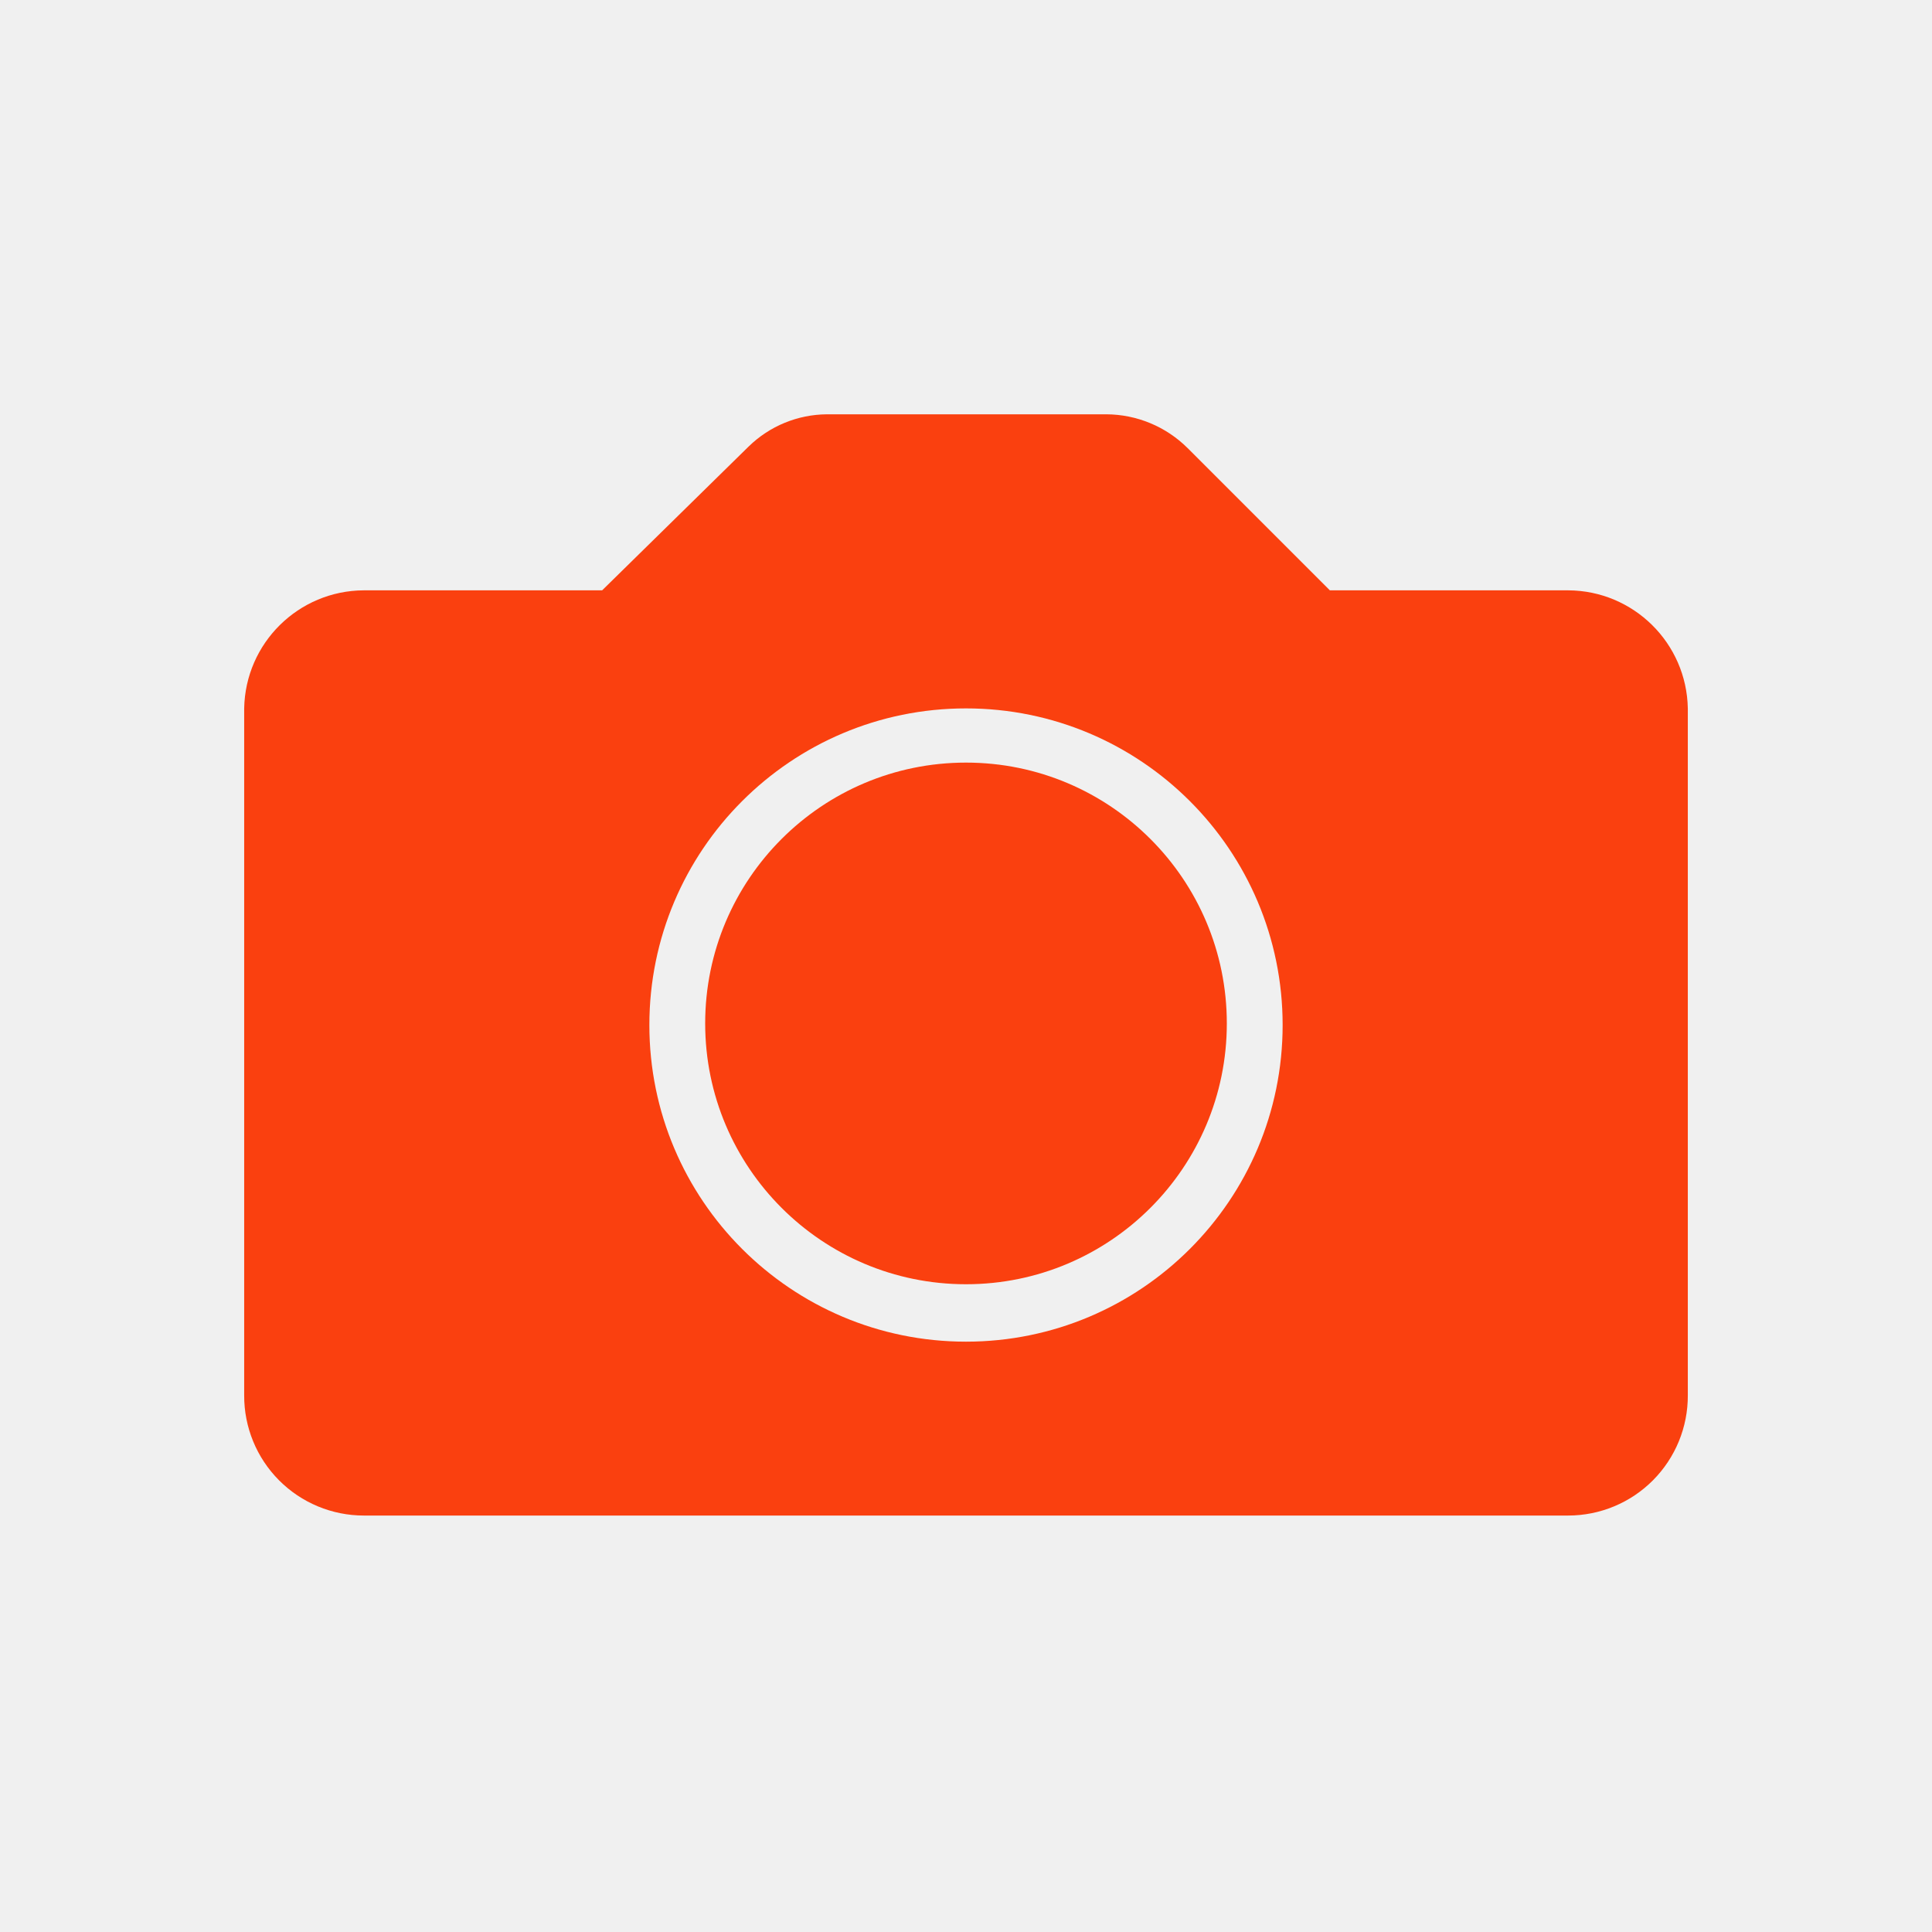
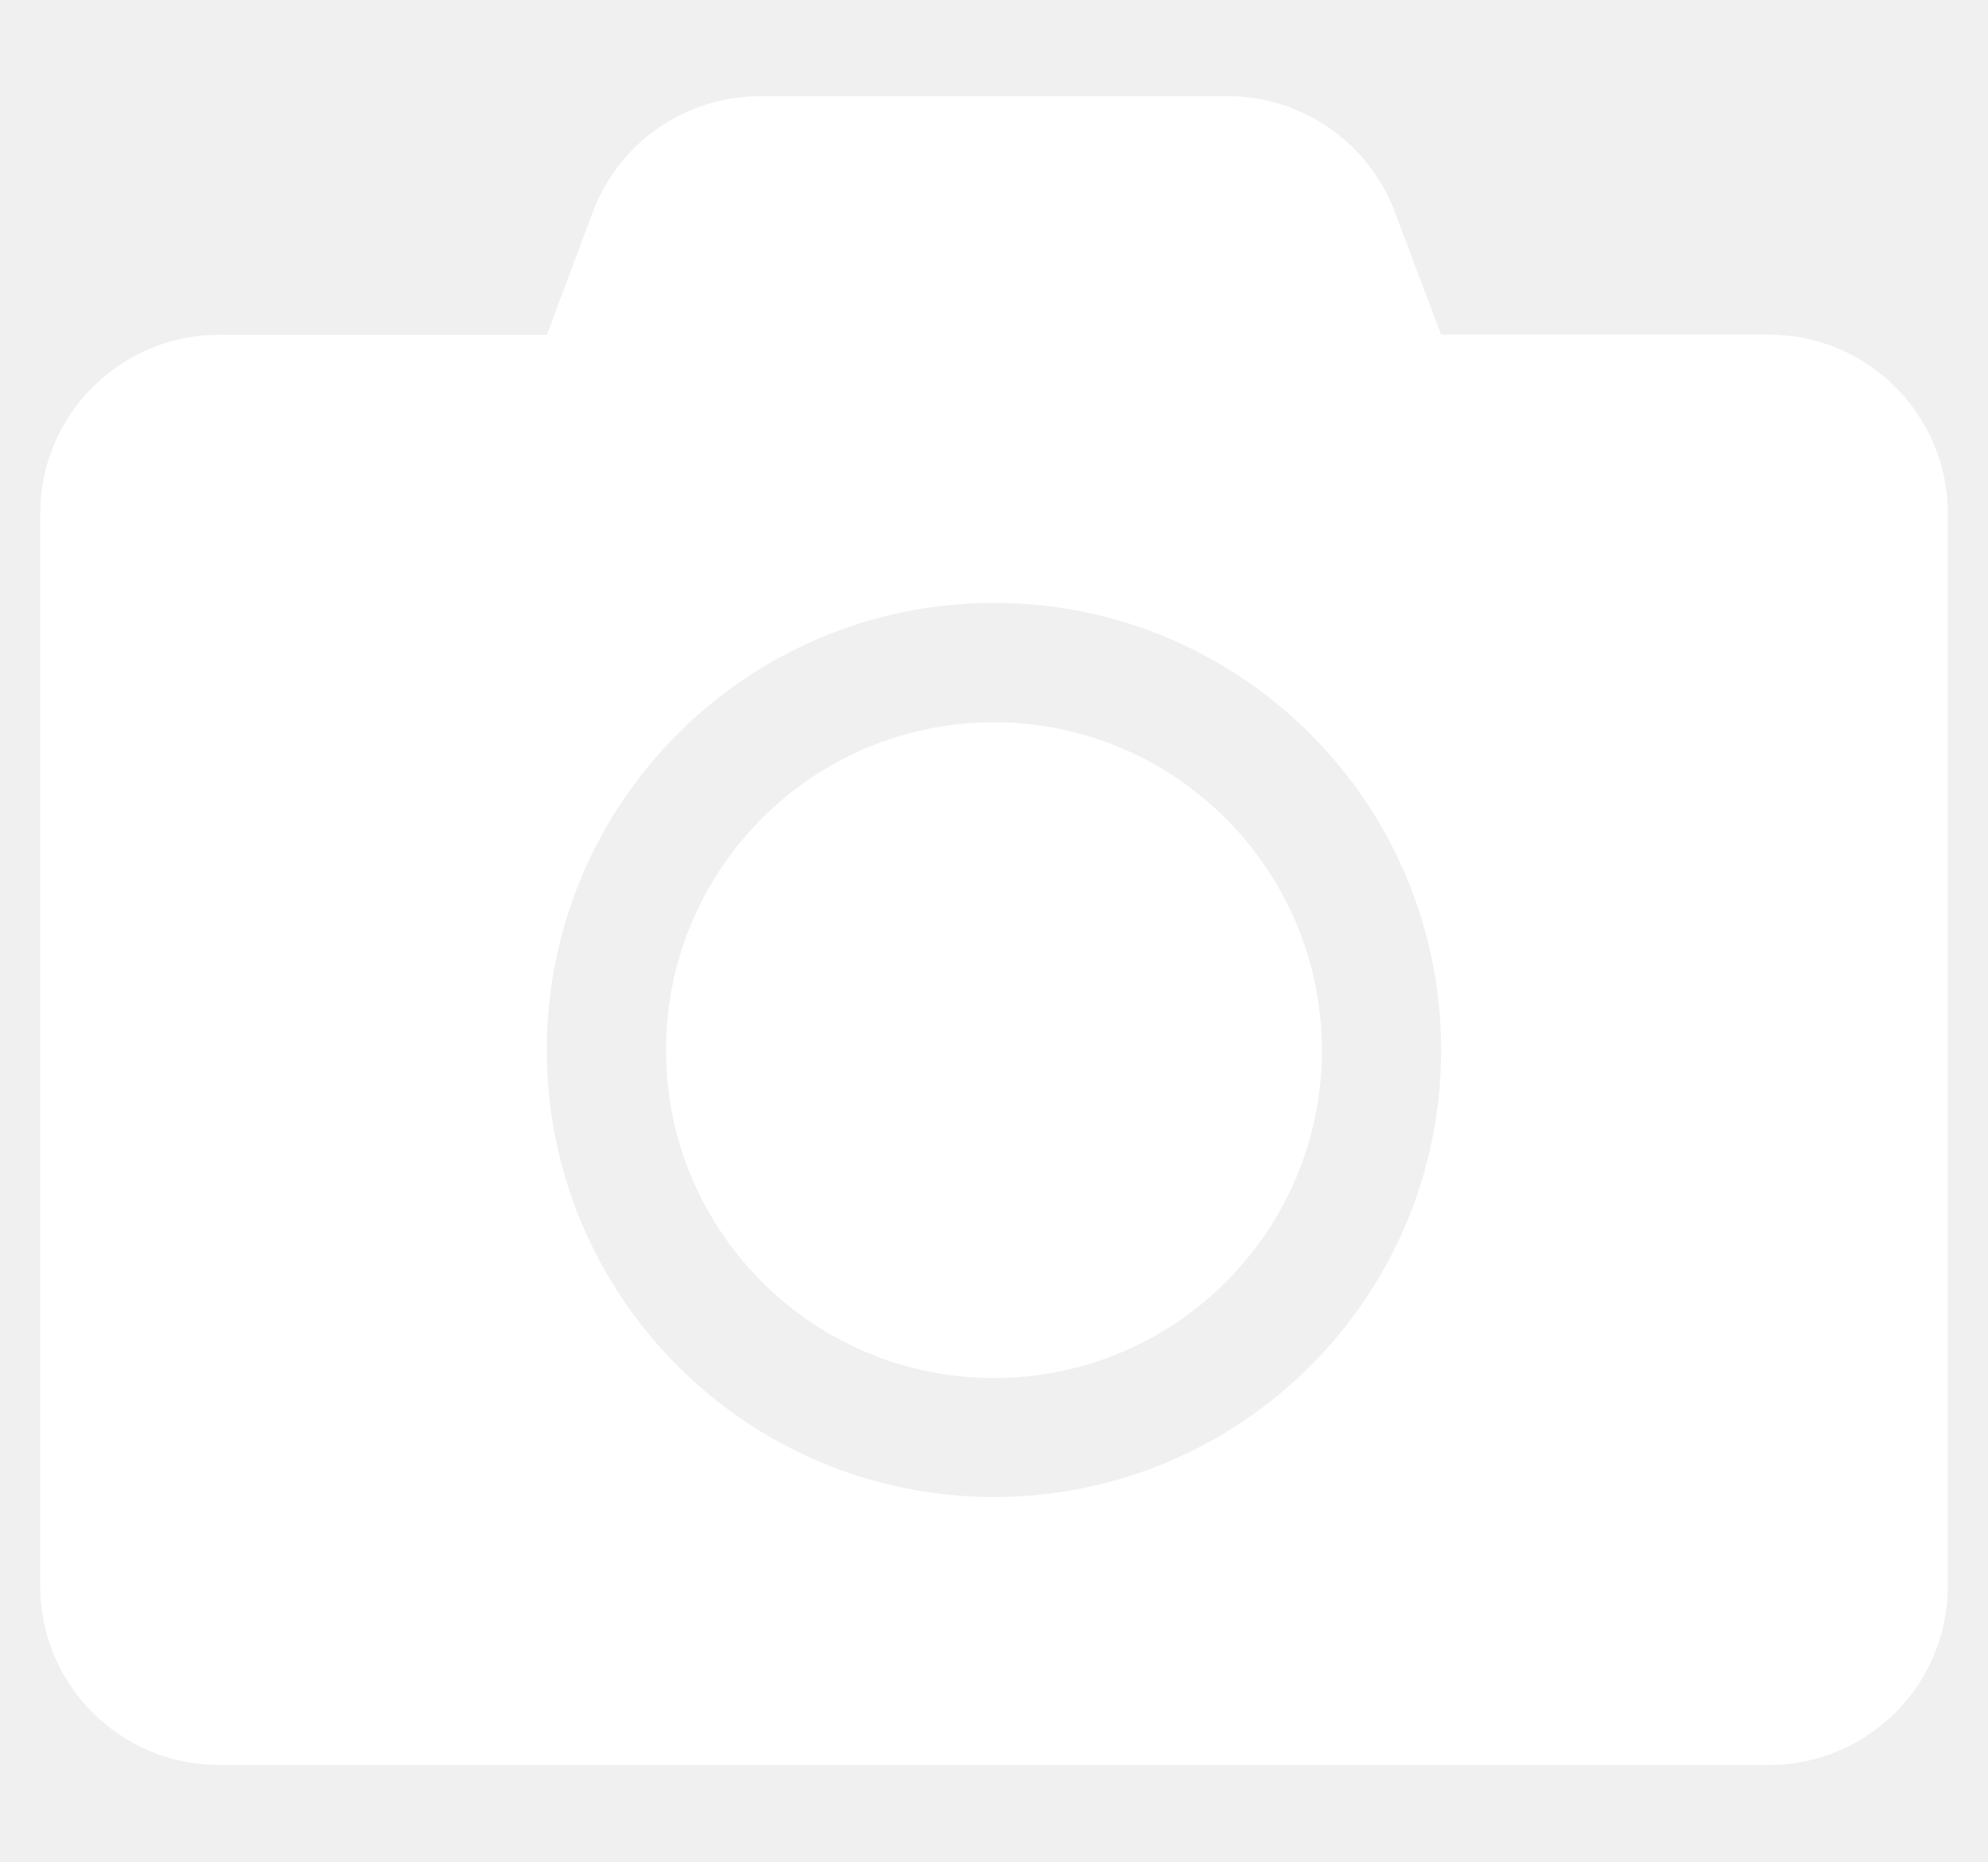
- <svg class="a8c37x1j muag1w35 dlv3wnog enqfppq2 rl04r1d5 ms05siws hr662l2t b7h9ocf4 crt8y2ji" height="28px" width="28px" viewBox="0 0 36 36">
-   <path fill="#FA400F" d="M29.22,11H24.78L22.13,8.35a2.16,2.16,0,0,0-1.52-.63h-5.2a2.11,2.11,0,0,0-1.46.6L11.22,11H6.78A2.24,2.24,0,0,0,4.55,13.2V26a2.23,2.23,0,0,0,2.23,2.24H29.22A2.23,2.23,0,0,0,31.45,26V13.2A2.24,2.24,0,0,0,29.22,11ZM18,25a5.9,5.9,0,1,1,5.9-5.9A5.9,5.9,0,0,1,18,25Z" />
-   <circle fill-rule="evenodd" fill="#FA400F" cx="18" cy="19.07" r="4.86" />
+ <svg xmlns="http://www.w3.org/2000/svg" id="Layer_1" data-name="Layer 1" viewBox="0 0 328.01 307.22">
+   <defs>
+     <style>.cls-1{fill:#fff;}</style>
+   </defs>
+   <path id="Icon_awesome-camera" data-name="Icon awesome-camera" class="cls-1" d="M321.38,84.76v177a29.53,29.53,0,0,1-29.51,29.51H36.14A29.53,29.53,0,0,1,6.63,261.8v-177A29.53,29.53,0,0,1,36.14,55.25h54.1L97.8,35a29.48,29.48,0,0,1,27.6-19.12h77.14A29.44,29.44,0,0,1,230.14,35l7.63,20.22h54.1A29.53,29.53,0,0,1,321.38,84.76Zm-83.6,88.52A73.78,73.78,0,1,0,164,247.05,73.77,73.77,0,0,0,237.78,173.28Zm-19.67,0A54.11,54.11,0,1,1,164,119.19h0A54.21,54.21,0,0,1,218.11,173.28Z" />
</svg>
